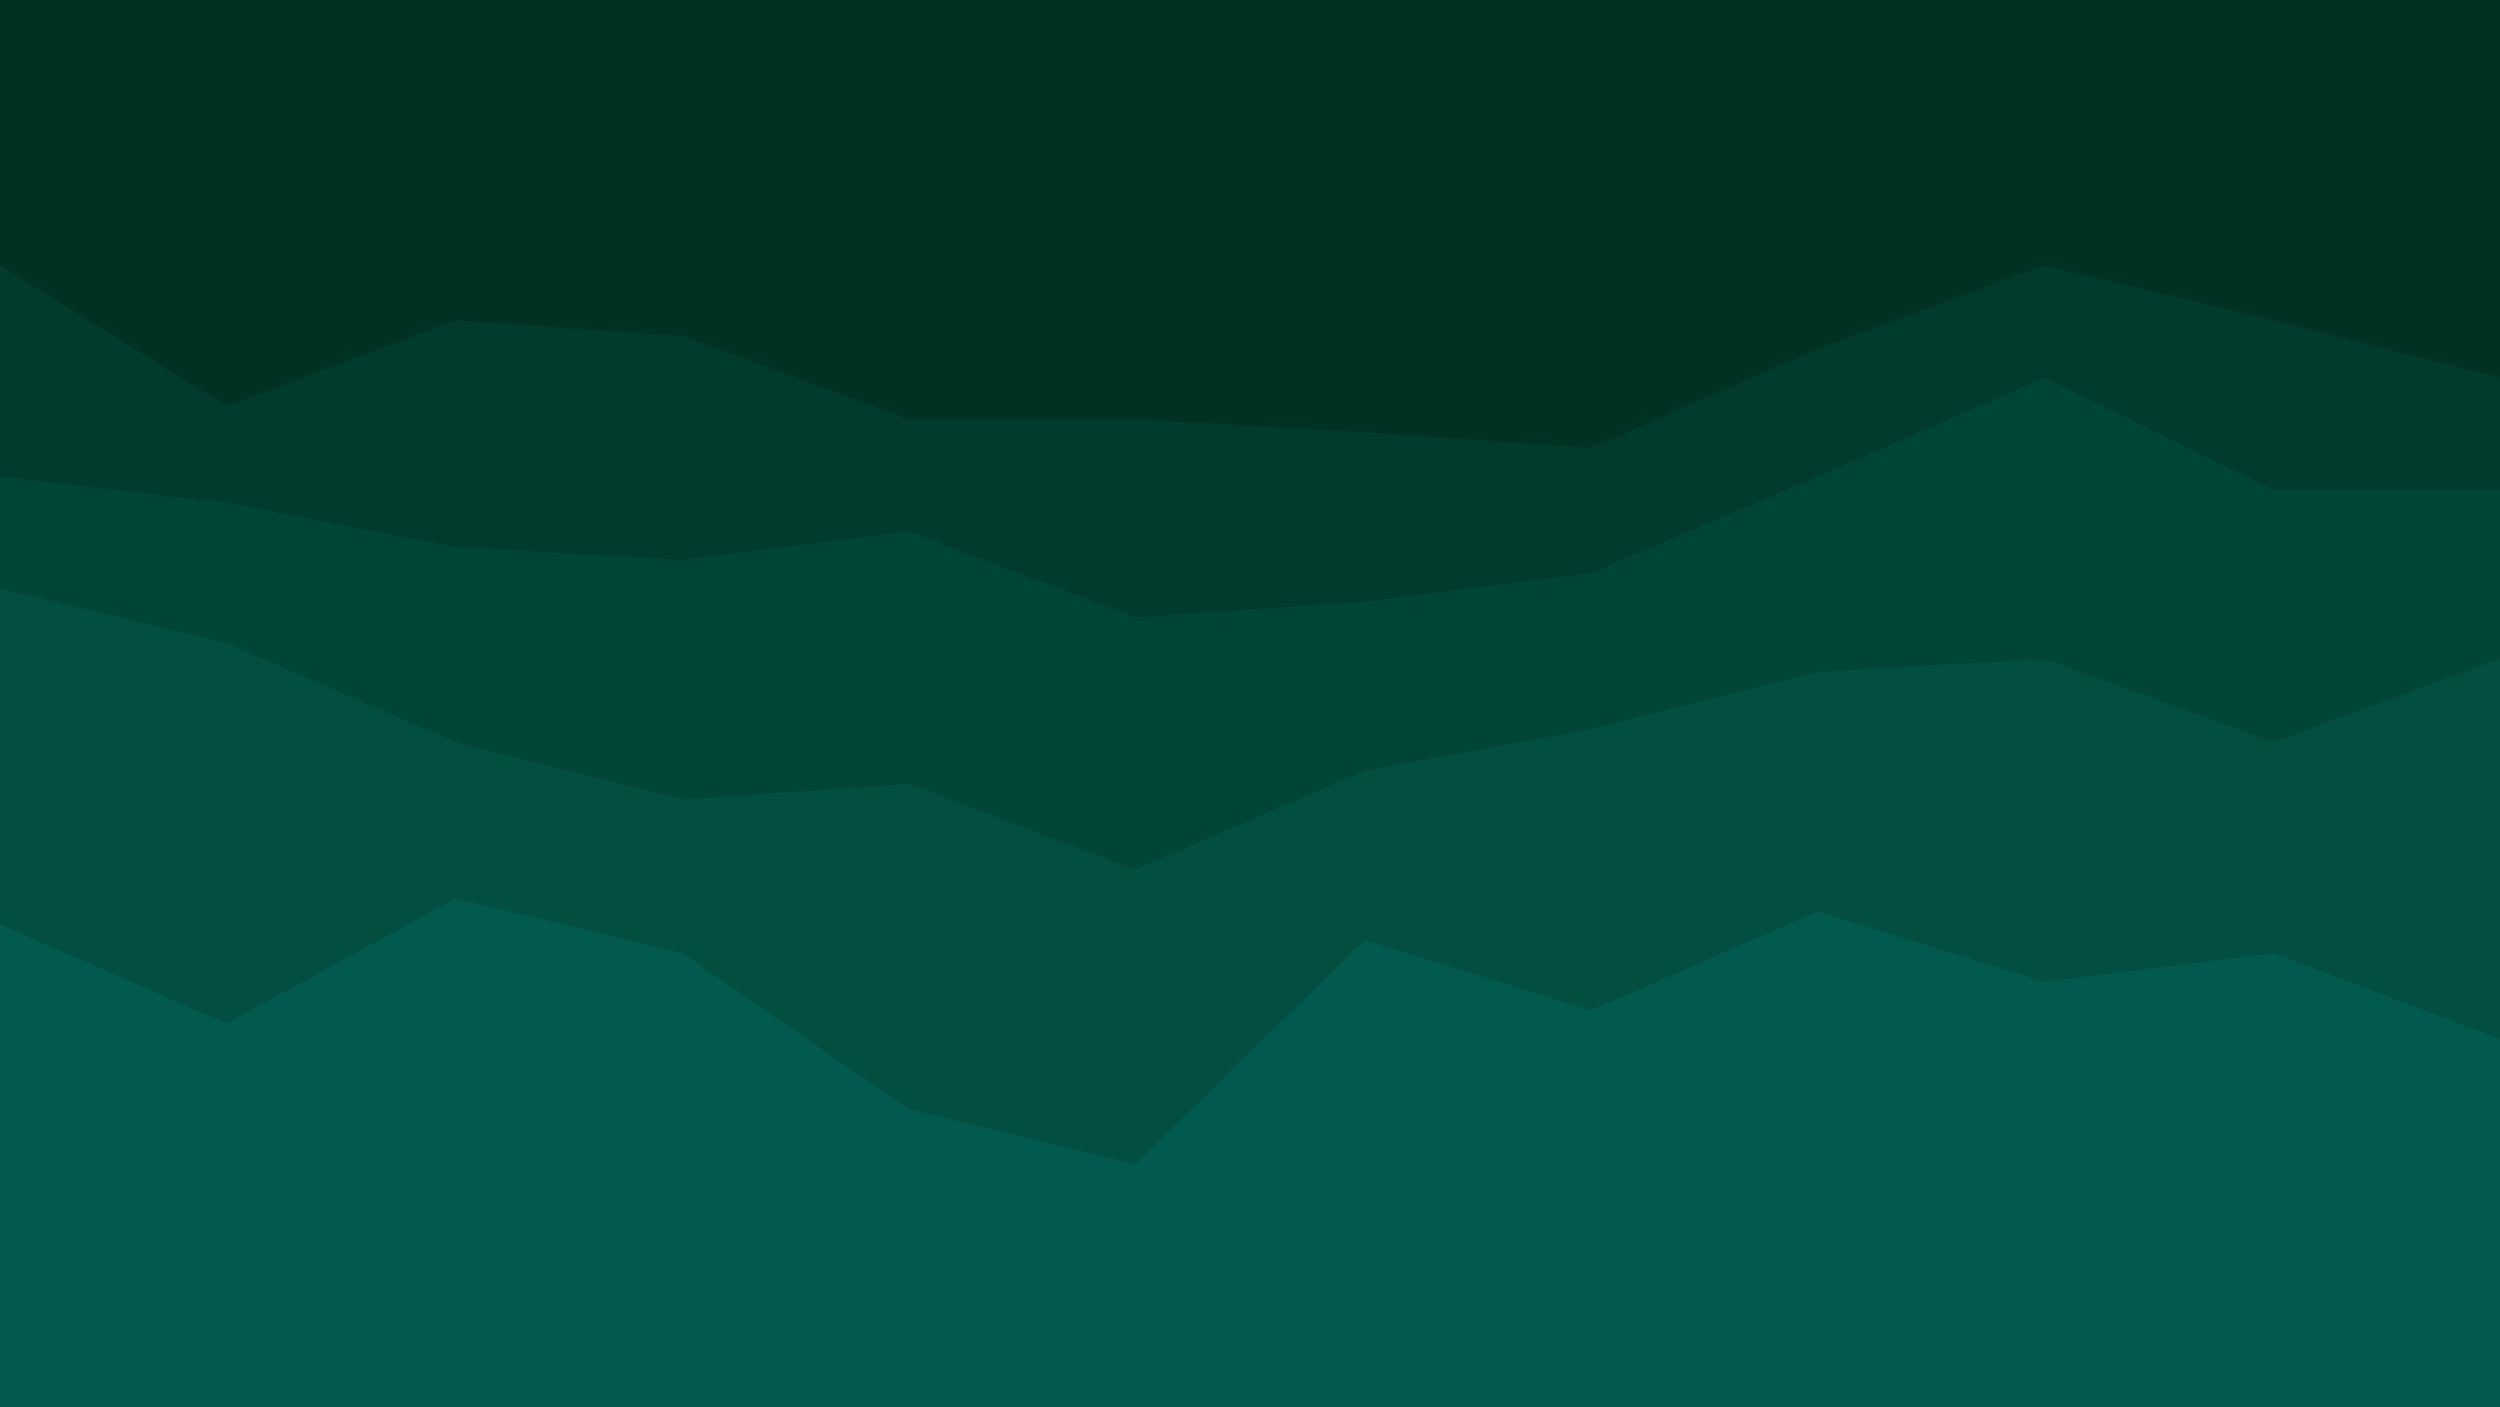
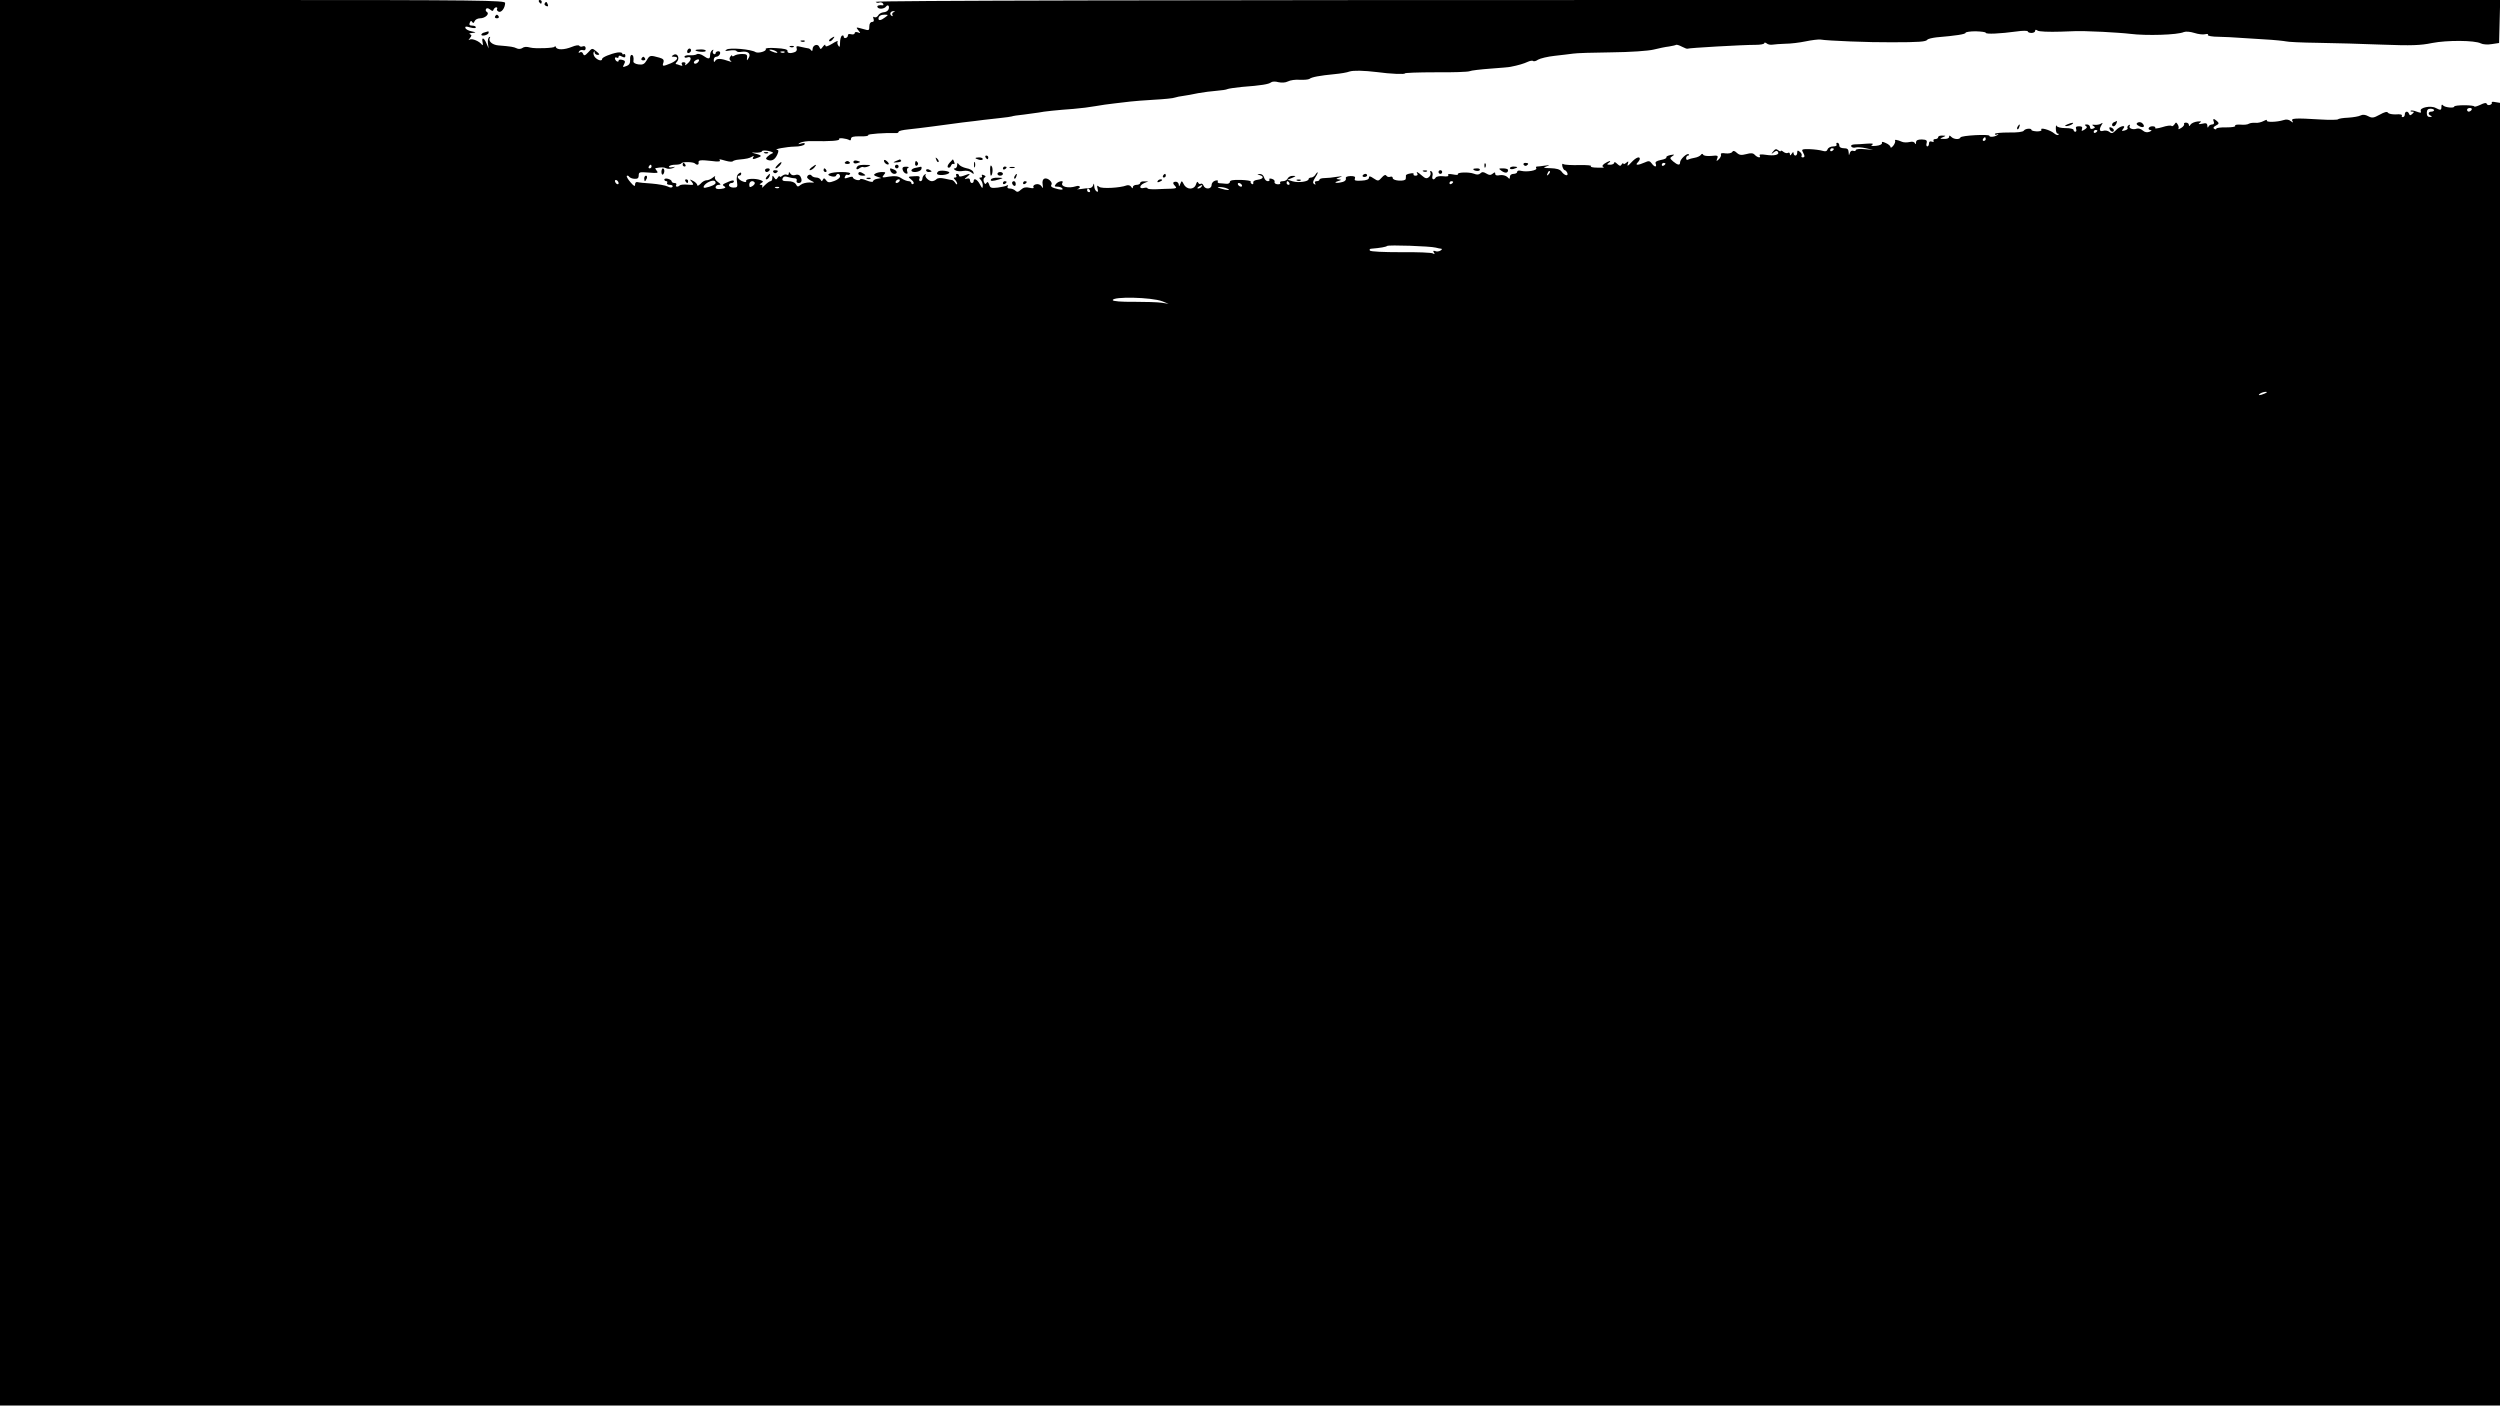
- <svg xmlns="http://www.w3.org/2000/svg" id="visual" viewBox="0 0 960 540" width="960" height="540" version="1.1">
-   <path d="M0 104L87 158L175 125L262 131L349 163L436 163L524 168L611 174L698 136L785 104L873 125L960 147L960 0L873 0L785 0L698 0L611 0L524 0L436 0L349 0L262 0L175 0L87 0L0 0Z" fill="#003223" />
-   <path d="M0 185L87 195L175 212L262 217L349 206L436 239L524 233L611 222L698 185L785 147L873 190L960 190L960 145L873 123L785 102L698 134L611 172L524 166L436 161L349 161L262 129L175 123L87 156L0 102Z" fill="#013b2d" />
-   <path d="M0 228L87 249L175 287L262 309L349 303L436 336L524 298L611 282L698 260L785 255L873 287L960 255L960 188L873 188L785 145L698 183L611 220L524 231L436 237L349 204L262 215L175 210L87 193L0 183Z" fill="#014537" />
-   <path d="M0 357L87 395L175 347L262 368L349 428L436 449L524 363L611 390L698 352L785 379L873 368L960 401L960 253L873 285L785 253L698 258L611 280L524 296L436 334L349 301L262 307L175 285L87 247L0 226Z" fill="#024f42" />
-   <path d="M0 541L87 541L175 541L262 541L349 541L436 541L524 541L611 541L698 541L785 541L873 541L960 541L960 399L873 366L785 377L698 350L611 388L524 361L436 447L349 426L262 366L175 345L87 393L0 355Z" fill="#02594e" />
+ <svg xmlns="http://www.w3.org/2000/svg" version="1.0" width="1366pt" height="768pt" viewBox="0 0 1366 768" preserveAspectRatio="xMidYMid meet">
+   <g transform="translate(0,768) scale(0.1,-0.1)" fill="#000000" stroke="none">
+     <path d="M0 3840 l0 -3840 6830 0 6830 0 0 3559 0 3559 -25 4 c-13 3 -22 2 -20 -2 3 -5 -2 -10 -9 -13 -8 -3 -16 -1 -18 5 -3 8 -14 6 -36 -5 -18 -8 -32 -12 -32 -9 0 4 -25 7 -55 7 -30 0 -55 -3 -55 -7 0 -11 -54 -5 -62 7 -5 6 -8 3 -8 -7 0 -21 -4 -22 -31 -8 -27 15 -89 2 -82 -16 4 -12 0 -12 -22 -4 -15 6 -30 8 -33 5 -3 -3 1 -5 8 -5 12 0 12 -2 1 -12 -11 -10 -14 -10 -18 0 -6 17 -23 15 -23 -3 0 -8 -5 -15 -11 -15 -5 0 -8 4 -5 9 3 5 -11 8 -32 6 -20 -1 -40 3 -44 9 -5 8 -19 4 -46 -11 -33 -18 -41 -19 -62 -8 -16 9 -31 10 -42 4 -9 -5 -39 -10 -67 -12 -27 -1 -53 -5 -56 -9 -4 -3 -46 -4 -93 -1 -147 9 -166 7 -156 -9 6 -9 3 -9 -9 0 -10 9 -25 11 -39 6 -38 -12 -99 -13 -92 -2 4 5 -4 4 -17 -3 -13 -7 -34 -12 -46 -10 -13 1 -28 -1 -35 -5 -7 -5 -28 -7 -46 -5 -19 1 -32 -1 -29 -6 4 -6 -18 -9 -48 -9 -30 1 -55 -3 -55 -7 0 -5 -5 -5 -11 -1 -8 4 -5 11 9 18 17 9 18 13 6 24 -18 16 -25 15 -18 -3 4 -9 0 -15 -9 -15 -8 0 -18 -6 -20 -12 -3 -8 -6 -6 -6 5 -1 14 -7 16 -28 11 -21 -4 -24 -3 -13 5 11 8 8 9 -14 7 -15 -2 -32 -9 -37 -17 -6 -10 -9 -10 -9 -1 0 6 -7 12 -16 12 -8 0 -13 -4 -10 -8 2 -4 -4 -14 -16 -21 -11 -7 -18 -9 -15 -4 3 5 1 15 -4 23 -8 13 -10 13 -18 0 -6 -8 -13 -12 -16 -8 -4 4 -27 1 -51 -7 -24 -7 -41 -9 -38 -4 3 5 -4 9 -15 9 -22 0 -30 -20 -8 -21 6 0 3 -4 -8 -9 -13 -5 -26 -3 -37 7 -10 9 -24 13 -33 10 -20 -8 -47 2 -38 16 3 6 1 7 -6 3 -6 -4 -9 -11 -6 -16 3 -4 -4 -10 -16 -13 -16 -4 -18 -3 -8 9 20 24 -17 17 -40 -8 -17 -17 -23 -19 -35 -9 -8 7 -24 10 -35 6 -20 -6 -23 8 -7 34 7 11 6 12 -5 5 -8 -5 -23 -7 -34 -6 -15 2 -16 0 -7 -6 11 -7 11 -10 -2 -15 -10 -4 -16 -1 -16 8 0 8 -8 15 -17 15 -13 0 -14 -3 -6 -8 9 -6 7 -11 -7 -20 -16 -10 -18 -9 -14 3 4 11 -1 15 -16 15 -16 0 -20 -4 -16 -15 3 -8 1 -15 -4 -15 -6 0 -10 5 -10 10 0 6 -20 10 -44 10 -26 0 -46 5 -49 13 -2 6 -4 0 -4 -15 0 -16 4 -28 10 -28 6 0 7 -3 4 -7 -4 -3 -15 1 -24 9 -21 18 -78 34 -69 19 4 -5 -7 -9 -24 -9 -16 1 -30 4 -30 8 0 11 -34 8 -42 -4 -4 -7 -38 -11 -83 -10 -41 0 -75 -3 -75 -8 0 -5 6 -6 13 -2 6 4 9 3 4 -1 -10 -12 -47 -17 -47 -7 0 10 -154 2 -158 -9 -5 -13 -36 -11 -50 3 -9 9 -12 9 -12 0 0 -7 -12 -12 -27 -11 -25 0 -26 1 -8 9 19 8 19 9 -2 9 -13 1 -23 -3 -23 -9 0 -5 -7 -10 -16 -10 -8 0 -12 -4 -9 -10 3 -6 -1 -7 -9 -4 -11 4 -16 0 -16 -10 0 -9 -4 -16 -9 -16 -5 0 -7 8 -4 18 4 15 -1 19 -26 20 -22 0 -31 -4 -32 -16 0 -11 -3 -12 -6 -5 -3 8 -14 11 -29 7 -13 -3 -32 -3 -41 1 -27 12 -44 14 -38 6 2 -5 -2 -17 -10 -27 -8 -10 -15 -14 -15 -8 0 6 -11 16 -25 22 -19 9 -24 9 -22 0 1 -7 -13 -13 -33 -15 -24 -2 -31 0 -20 6 9 7 -1 8 -30 6 -25 -2 -55 -4 -68 -4 -13 -1 -20 -5 -17 -11 4 -6 14 -9 23 -6 10 3 35 1 57 -4 l40 -9 -47 4 c-27 3 -48 0 -48 -5 0 -5 -6 -7 -14 -4 -8 3 -16 -2 -19 -13 -4 -14 -5 -14 -6 5 -1 17 -7 22 -26 22 -16 0 -25 6 -25 15 0 8 -5 15 -11 15 -5 0 -7 -5 -4 -10 3 -6 -5 -10 -18 -10 -14 0 -28 -7 -31 -16 -4 -11 -12 -13 -28 -8 -13 4 -44 8 -70 9 -41 1 -46 -1 -37 -16 12 -23 11 -29 -2 -29 -5 0 -8 4 -5 9 3 5 -1 14 -9 21 -12 10 -15 9 -15 -4 0 -9 -4 -16 -10 -16 -5 0 -10 6 -10 13 0 8 -4 7 -10 -3 -7 -11 -10 -11 -10 -2 0 7 -5 10 -10 7 -6 -4 -17 -1 -25 5 -8 7 -15 9 -15 5 0 -4 -6 -2 -14 4 -10 9 -17 7 -27 -6 -13 -16 -12 -17 3 -5 11 9 18 10 23 2 10 -16 -21 -23 -66 -16 -27 4 -38 3 -34 -4 9 -15 -12 -12 -27 4 -9 10 -21 11 -46 4 -27 -7 -38 -6 -52 7 -13 12 -20 13 -25 5 -4 -7 -21 -10 -37 -8 -18 3 -27 1 -25 -6 3 -6 -3 -18 -11 -26 -14 -13 -15 -12 -9 4 6 16 3 18 -33 14 -22 -2 -42 1 -44 7 -3 6 -8 6 -13 -2 -5 -6 -20 -13 -33 -15 -14 -2 -30 -7 -36 -10 -6 -4 -11 -1 -11 7 0 8 5 15 10 15 6 0 7 3 4 7 -9 8 -47 -27 -47 -44 0 -18 -13 -16 -38 5 -19 17 -19 19 -4 29 14 9 12 10 -10 6 -15 -3 -26 -9 -23 -13 3 -4 -11 -11 -30 -14 -24 -5 -33 -11 -28 -21 7 -20 -7 -19 -22 2 -11 15 -17 15 -39 5 -36 -16 -54 -16 -38 0 7 7 12 16 12 20 0 16 -22 7 -46 -19 -19 -21 -24 -23 -20 -9 6 16 4 17 -9 6 -8 -7 -15 -9 -15 -4 0 5 -4 3 -9 -4 -6 -11 -11 -10 -25 3 -9 9 -16 12 -16 6 0 -6 -10 -11 -22 -11 -19 0 -20 2 -8 10 8 5 11 10 5 10 -5 -1 -18 -7 -28 -14 -13 -10 -15 -15 -5 -19 7 -3 -8 -4 -34 -3 -25 0 -41 4 -35 8 7 4 -22 7 -63 6 -41 -1 -80 1 -87 5 -7 5 -9 0 -6 -13 3 -11 9 -20 13 -20 4 0 10 -7 14 -15 7 -20 -16 -15 -32 8 -9 12 -28 17 -60 18 -40 1 -43 2 -22 10 21 7 20 8 -9 4 -18 -3 -38 -5 -43 -5 -5 0 -7 -4 -4 -9 8 -12 -50 -22 -80 -15 -15 4 -24 2 -24 -5 0 -6 -9 -11 -20 -11 -12 0 -20 -7 -20 -16 0 -13 -2 -14 -14 -1 -9 8 -26 12 -40 10 -17 -4 -26 -1 -26 7 0 10 -3 10 -14 1 -11 -9 -19 -9 -35 1 -15 9 -23 10 -32 1 -8 -8 -19 -9 -36 -2 -27 10 -93 8 -87 -3 3 -4 -9 -5 -27 -1 -21 4 -30 2 -26 -4 4 -6 -6 -9 -28 -6 -18 2 -36 -1 -40 -7 -11 -17 -23 -11 -18 9 3 10 0 22 -6 25 -6 4 -9 1 -5 -7 3 -8 -1 -19 -9 -25 -11 -9 -19 -8 -37 8 -25 22 -35 26 -25 10 3 -5 -1 -10 -10 -10 -9 0 -14 4 -11 9 3 4 -6 6 -19 3 -13 -2 -24 -7 -23 -11 0 -3 0 -11 -1 -18 -1 -16 -71 -12 -71 4 0 7 -6 10 -14 7 -8 -3 -17 0 -21 6 -4 7 -13 4 -25 -10 -18 -20 -20 -21 -44 -5 -20 14 -26 14 -26 4 0 -9 -14 -15 -41 -16 -32 -2 -40 0 -36 11 4 11 -2 14 -24 14 -20 -1 -28 -5 -25 -14 2 -6 -5 -15 -17 -18 -33 -9 -56 -5 -27 4 21 7 22 8 5 10 -17 2 -17 3 5 11 19 6 15 7 -15 3 -22 -4 -52 -7 -67 -7 -16 0 -28 -4 -28 -8 0 -5 -7 -9 -16 -9 -9 0 -12 -5 -8 -12 4 -7 3 -8 -5 -4 -9 6 -8 14 3 32 9 13 16 27 16 31 0 4 -5 0 -11 -9 -5 -10 -17 -18 -24 -18 -8 0 -15 -4 -15 -9 0 -13 -54 -21 -86 -12 l-29 9 25 10 c23 10 23 11 4 11 -12 1 -24 -6 -28 -14 -3 -8 -15 -15 -26 -15 -12 0 -19 -4 -15 -9 3 -6 -4 -9 -15 -8 -11 1 -18 7 -16 13 3 7 -4 14 -15 17 -10 3 -17 1 -13 -4 3 -5 -1 -9 -9 -9 -8 0 -17 9 -20 20 -3 12 -13 20 -24 19 -16 -1 -16 -2 0 -6 26 -7 20 -21 -10 -25 -17 -2 -27 -8 -25 -16 1 -8 -2 -11 -8 -7 -6 3 -8 9 -6 13 2 4 -22 8 -55 9 -42 1 -59 -2 -59 -11 0 -7 -10 -12 -22 -10 -13 1 -29 3 -36 3 -7 1 -11 5 -8 10 4 5 -3 7 -14 4 -11 -3 -20 -14 -20 -24 0 -23 -35 -26 -44 -3 -3 8 -10 13 -15 10 -5 -4 -12 0 -14 6 -4 8 -8 4 -12 -9 -10 -31 -50 -31 -66 -1 -12 22 -12 22 -20 3 -5 -15 -8 -16 -8 -4 -1 9 -8 16 -16 16 -18 0 -19 -9 -3 -25 9 -9 4 -12 -22 -13 -19 0 -56 -2 -82 -3 -27 -1 -48 1 -48 5 0 4 -9 5 -20 2 -28 -7 -25 15 3 27 l22 9 -22 0 c-13 1 -23 -3 -23 -9 0 -5 -9 -10 -20 -10 -11 0 -20 -6 -20 -12 0 -9 -3 -9 -9 1 -5 8 -16 11 -25 8 -36 -14 -136 -19 -150 -8 -12 10 -13 8 -9 -10 4 -15 3 -20 -5 -15 -7 4 -13 17 -13 29 -1 16 -3 17 -6 5 -2 -9 -12 -16 -21 -16 -9 0 -30 -2 -47 -5 -16 -2 -24 -2 -17 0 22 8 12 23 -10 15 -40 -13 -85 -2 -73 19 10 15 -22 10 -35 -6 -10 -13 -9 -15 8 -15 12 0 24 -5 27 -10 4 -7 -3 -8 -22 -4 -37 9 -44 14 -38 25 9 13 -21 40 -38 33 -9 -3 -13 -15 -10 -32 3 -22 2 -24 -6 -10 -7 10 -19 14 -31 11 -11 -3 -17 -10 -13 -16 4 -6 -4 -7 -22 -3 -19 5 -33 2 -46 -10 -15 -14 -22 -15 -31 -6 -7 7 -20 12 -31 12 -11 0 -15 4 -11 12 4 6 3 8 -3 5 -6 -4 -29 -9 -51 -12 -35 -4 -42 -2 -47 16 -5 15 -10 18 -15 9 -5 -8 -9 -7 -14 6 -4 10 -2 21 4 24 8 5 6 9 -5 13 -9 4 -13 3 -10 -3 3 -6 1 -10 -6 -10 -10 0 -10 -3 -1 -12 7 -7 12 -21 12 -32 -1 -18 -3 -17 -16 7 -14 27 -34 37 -34 17 0 -5 -4 -10 -10 -10 -5 0 -10 7 -10 15 0 9 -6 12 -17 9 -15 -5 -15 -3 1 10 23 18 18 20 -18 6 -17 -6 -26 -6 -26 0 0 6 -5 10 -11 10 -5 0 -7 -4 -4 -10 3 -5 1 -10 -6 -10 -10 0 -10 -3 -1 -12 7 -7 12 -17 12 -22 0 -6 -5 -4 -10 4 -5 8 -13 15 -17 16 -4 0 -23 4 -41 8 -22 5 -38 4 -45 -3 -6 -6 -17 -11 -25 -11 -18 0 -43 26 -34 35 4 5 1 5 -6 1 -6 -4 -12 -14 -12 -22 0 -8 -5 -14 -11 -14 -6 0 -9 7 -5 15 4 12 -2 14 -30 12 -34 -2 -35 -2 -14 -19 12 -10 16 -19 10 -23 -5 -3 -10 -1 -10 4 0 6 -7 11 -15 11 -9 0 -27 7 -40 16 -18 12 -35 14 -67 9 -39 -7 -41 -6 -29 9 12 14 11 16 -10 16 -13 0 -30 -4 -37 -9 -10 -6 -8 -10 10 -16 l23 -8 -22 -4 c-13 -2 -23 -9 -23 -14 0 -5 -16 -3 -35 5 -19 8 -35 11 -35 6 0 -4 -9 -6 -20 -3 -11 3 -20 9 -20 14 0 5 -11 4 -25 -1 -19 -7 -23 -6 -18 5 3 8 9 13 13 10 5 -3 11 -1 15 5 4 6 -13 10 -47 10 -61 0 -93 -14 -56 -23 12 -4 25 -2 26 3 5 15 22 12 22 -4 0 -8 -15 -19 -32 -25 -27 -10 -35 -9 -44 4 -9 13 -13 13 -18 3 -5 -10 -7 -10 -12 0 -3 6 -14 12 -24 12 -10 0 -22 5 -25 10 -7 11 -25 4 -25 -9 0 -4 10 -13 23 -19 21 -10 20 -11 -10 -9 -17 0 -39 -5 -48 -13 -15 -12 -18 -12 -26 3 -7 11 -22 17 -44 17 -27 0 -33 3 -29 15 5 11 13 13 28 8 11 -3 28 -7 37 -7 10 0 15 -6 12 -13 -3 -7 2 -13 11 -13 17 0 21 17 8 38 -5 7 -16 10 -26 6 -11 -4 -22 -1 -27 7 -7 11 -9 11 -9 1 0 -7 -5 -10 -10 -7 -6 4 -17 1 -25 -5 -8 -7 -15 -9 -15 -4 0 5 -5 2 -10 -6 -9 -13 -11 -13 -20 0 -8 13 -10 12 -10 -2 0 -10 -4 -18 -10 -18 -5 0 -19 -10 -31 -22 -12 -13 -19 -17 -15 -10 4 7 2 12 -6 12 -10 0 -9 3 2 10 12 7 11 10 -5 16 -29 11 -80 8 -78 -4 2 -8 -5 -9 -19 -3 -23 8 -37 31 -19 31 6 0 11 5 11 11 0 8 -4 8 -14 0 -10 -8 -13 -23 -9 -44 4 -29 2 -32 -19 -32 -14 0 -25 6 -25 13 0 6 6 12 14 12 7 0 13 4 13 10 0 6 -11 5 -27 -2 -38 -16 -39 -18 -24 -27 9 -6 3 -10 -18 -13 -21 -3 -31 0 -31 9 0 7 8 13 17 13 14 0 13 3 -5 16 -13 9 -19 21 -15 27 3 7 -2 5 -13 -4 -10 -8 -26 -15 -34 -14 -8 0 -23 -8 -32 -19 -10 -10 -18 -14 -18 -8 0 6 -10 17 -22 23 -21 11 -22 11 -8 -5 13 -17 11 -18 -22 -15 -21 2 -40 0 -44 -4 -11 -11 -26 -8 -19 3 3 6 -1 10 -9 10 -9 0 -16 4 -16 9 0 5 -9 11 -20 14 -11 3 -20 1 -20 -4 0 -5 5 -9 11 -9 5 0 7 -4 4 -10 -3 -5 3 -10 15 -10 12 0 18 -5 15 -10 -4 -7 -13 -6 -27 1 -12 6 -51 13 -87 16 -36 2 -72 6 -78 8 -7 2 -13 -3 -13 -13 0 -13 -6 -10 -25 12 -14 16 -23 32 -20 35 4 3 9 1 13 -5 4 -5 17 -11 30 -11 16 -1 22 4 22 19 0 18 5 19 55 15 47 -4 54 -3 44 9 -6 8 -10 14 -8 15 33 6 45 6 58 0 9 -5 25 -4 36 0 18 9 18 9 -3 5 -12 -2 -20 0 -16 5 3 5 18 9 34 9 16 0 31 3 33 8 6 9 64 8 74 -1 11 -11 23 -8 20 5 -2 14 11 15 75 8 26 -4 45 -3 42 2 -6 10 -6 10 33 -1 18 -5 35 -6 37 -2 3 3 17 8 33 9 43 4 57 7 72 16 10 6 12 5 7 -2 -8 -14 0 -14 29 -2 21 8 16 12 -30 24 -11 3 -5 4 12 2 18 -1 34 2 36 7 2 6 17 6 37 2 21 -5 29 -10 20 -13 -8 -3 -20 -11 -27 -18 -10 -10 -9 -13 2 -18 22 -8 39 1 52 29 8 19 8 25 0 26 -25 3 51 17 95 18 26 0 50 6 54 12 4 8 -1 9 -17 5 -19 -6 -21 -5 -7 4 9 5 38 10 65 9 101 -2 154 2 148 11 -5 9 40 4 57 -6 4 -3 8 1 8 8 0 10 14 14 49 13 28 -1 48 2 45 7 -4 6 91 13 154 11 6 -1 12 3 12 7 0 5 24 10 53 13 28 3 88 10 132 16 44 6 118 16 165 22 47 5 99 12 115 14 17 2 57 6 89 10 33 3 62 8 65 9 3 2 33 7 66 10 33 4 69 9 80 11 27 6 106 14 190 20 39 3 93 10 120 15 28 5 75 12 105 15 30 4 69 8 85 10 17 2 75 7 130 10 55 3 107 8 115 12 8 3 29 7 45 9 17 2 53 9 82 15 28 5 74 11 101 13 27 2 53 6 58 9 6 3 41 8 79 12 108 8 148 15 160 25 6 5 24 6 40 1 19 -4 38 -3 52 4 13 7 42 11 65 9 23 -1 47 1 53 5 12 10 56 18 138 26 32 3 68 9 80 14 22 7 77 6 152 -3 71 -10 154 -13 151 -7 -2 3 73 6 167 6 95 -1 179 2 187 6 8 4 60 10 114 14 54 4 104 8 110 10 42 8 74 18 93 27 13 6 26 8 30 5 3 -4 16 -1 27 7 12 7 53 17 91 21 39 4 84 10 100 12 17 3 111 6 210 7 104 1 201 8 230 15 28 7 66 15 85 17 18 3 36 7 38 9 3 2 17 -2 32 -10 15 -8 29 -13 31 -11 5 4 299 21 372 21 26 0 47 4 47 9 0 5 6 4 13 -1 6 -6 21 -9 32 -7 11 2 43 4 70 5 28 0 77 6 111 13 33 7 69 11 80 10 43 -7 267 -16 389 -15 154 0 188 3 196 14 4 5 26 10 50 13 107 9 159 17 159 25 0 4 25 8 55 8 30 -1 55 -4 55 -8 0 -9 79 -5 168 7 34 5 62 5 62 0 0 -4 9 -8 20 -8 11 0 20 5 20 11 0 8 4 8 13 2 7 -6 62 -8 127 -6 63 3 120 4 125 3 6 0 53 -2 105 -4 52 -3 119 -7 150 -11 87 -11 259 -6 293 10 11 4 35 2 57 -5 21 -7 48 -10 59 -7 12 3 19 1 15 -4 -3 -5 24 -10 60 -10 36 -1 83 -3 104 -5 20 -1 84 -5 142 -9 58 -3 112 -9 120 -11 8 -3 87 -7 175 -8 88 -1 247 -6 354 -10 156 -6 208 -4 270 9 82 16 233 15 266 -2 11 -6 38 -8 60 -4 l40 6 3 118 3 117 -4441 0 c-2823 0 -4439 -3 -4435 -10 3 -5 12 -7 19 -4 8 3 17 0 21 -6 3 -6 3 -10 -2 -9 -20 3 -34 -2 -28 -11 8 -12 37 -9 47 5 10 13 20 1 13 -16 -3 -8 -15 -16 -27 -16 -12 -1 -26 -9 -30 -18 -5 -8 -14 -12 -20 -9 -7 5 -9 1 -5 -9 4 -11 1 -17 -8 -17 -9 0 -15 -10 -15 -24 0 -23 -2 -24 -32 -15 -43 12 -43 12 -27 -8 12 -15 12 -16 -3 -10 -10 4 -18 2 -18 -4 0 -6 -9 -9 -20 -6 -10 3 -18 0 -17 -5 1 -6 -4 -13 -10 -15 -7 -3 -13 0 -13 7 0 6 -4 8 -10 5 -5 -3 -10 -21 -10 -38 0 -23 -3 -28 -9 -17 -6 8 -7 18 -4 24 4 5 -10 0 -30 -13 -25 -15 -37 -18 -37 -10 0 8 -5 5 -13 -5 -12 -17 -14 -17 -20 -3 -8 21 -37 11 -37 -12 0 -9 -3 -12 -8 -6 -4 6 -11 11 -17 11 -5 1 -23 4 -39 8 -23 6 -27 4 -23 -8 3 -8 -1 -17 -9 -20 -25 -10 -44 -7 -41 6 1 8 -20 13 -61 15 -39 3 -62 0 -58 -5 7 -11 -40 -25 -55 -17 -24 16 -143 26 -159 14 -12 -8 -8 -9 17 -5 18 3 35 2 37 -3 3 -5 16 -7 28 -4 35 5 53 -10 39 -33 -11 -18 -11 -18 -9 1 2 16 -3 20 -27 20 -16 0 -36 -4 -42 -9 -8 -5 -13 -5 -13 0 0 5 -4 2 -10 -6 -6 -9 -5 -17 3 -23 7 -5 4 -6 -8 -2 -44 16 -67 17 -76 4 -7 -11 -9 -10 -9 4 0 9 6 17 14 17 8 0 16 7 20 15 3 9 0 15 -9 15 -8 0 -15 -5 -15 -11 0 -5 -5 -7 -10 -4 -6 4 -7 11 -4 17 4 7 2 8 -4 4 -7 -4 -12 -16 -12 -27 0 -23 -9 -24 -38 -3 -12 8 -28 12 -34 8 -7 -5 -25 -7 -40 -6 -15 1 -28 -2 -28 -8 0 -5 6 -7 14 -4 24 9 27 -12 4 -32 -12 -11 -18 -13 -14 -6 4 7 1 12 -9 12 -10 0 -13 -5 -9 -12 5 -8 2 -9 -10 -5 -10 4 -20 7 -23 7 -3 0 0 7 7 14 16 20 0 49 -20 36 -13 -8 -12 -10 3 -10 29 0 19 -20 -18 -36 -44 -18 -48 -18 -40 5 4 14 -1 20 -22 26 -50 14 -53 14 -69 -14 -13 -22 -22 -26 -45 -23 -16 2 -29 9 -28 16 3 22 -1 36 -10 36 -6 0 -9 -12 -8 -26 1 -19 -4 -29 -21 -35 -20 -8 -21 -6 -12 10 8 15 6 20 -10 24 -11 3 -20 1 -20 -5 0 -5 -4 -6 -10 -3 -5 3 -10 11 -10 16 0 6 4 7 10 4 6 -3 10 -1 10 5 0 7 6 8 18 1 14 -7 19 -6 19 4 0 8 -4 12 -9 9 -4 -3 -8 -1 -8 4 0 5 -12 7 -27 5 -37 -7 -83 -26 -83 -35 0 -13 -21 -9 -37 7 -8 8 -12 21 -10 28 4 9 6 9 6 0 1 -7 8 -13 17 -13 12 0 11 5 -7 19 -23 19 -24 19 -45 -5 -18 -19 -23 -20 -28 -8 -3 9 -11 12 -17 8 -8 -5 -9 -3 -5 5 5 7 14 10 22 7 8 -3 14 1 14 10 0 10 -6 14 -15 11 -8 -4 -17 -2 -20 3 -3 5 -21 2 -40 -6 -42 -17 -82 -18 -88 -1 -3 6 -6 8 -6 2 -1 -8 -107 -12 -133 -5 -22 6 -34 5 -45 -3 -7 -5 -21 -6 -30 -1 -17 8 -29 10 -101 16 -33 3 -56 24 -45 42 3 5 1 6 -4 3 -6 -4 -9 -19 -7 -34 l4 -28 -12 28 c-14 33 -28 36 -21 5 3 -14 1 -18 -4 -12 -14 19 -53 35 -66 28 -9 -6 -8 -3 1 8 10 13 10 17 0 21 -7 3 -2 6 12 7 24 2 23 3 -4 9 -16 3 -31 11 -33 18 -3 9 4 10 26 3 19 -5 31 -5 31 1 0 5 -9 9 -20 9 -14 0 -18 5 -13 16 4 11 8 12 13 4 5 -8 9 -7 13 4 4 9 17 16 30 16 28 0 54 24 37 35 -6 3 -8 11 -4 16 3 6 12 5 22 -3 12 -10 16 -10 19 0 3 6 9 12 14 12 6 0 8 -4 5 -9 -3 -5 1 -11 9 -15 15 -6 35 21 35 48 0 14 -134 16 -1380 16 l-1380 0 0 -3840z m4882 3773 c-6 -2 -9 -10 -6 -15 4 -7 2 -8 -5 -4 -13 9 -5 26 12 25 9 0 8 -2 -1 -6z m-46 -28 c-22 -17 -36 -19 -36 -7 0 14 12 22 34 22 21 -1 21 -1 2 -15z m-596 -185 c18 -12 2 -12 -25 0 -13 6 -15 9 -5 9 8 0 22 -4 30 -9z m47 -6 c-3 -3 -12 -4 -19 -1 -8 3 -5 6 6 6 11 1 17 -2 13 -5z m-475 -56 c-6 -6 -15 -8 -19 -4 -4 4 -1 11 7 16 19 12 27 3 12 -12z m9488 -260 c0 -4 -7 -8 -15 -8 -18 0 -20 -16 -2 -23 7 -3 5 -6 -5 -6 -12 -1 -18 6 -18 22 0 16 6 23 20 23 11 0 20 -4 20 -8z m205 2 c-3 -5 -10 -10 -16 -10 -5 0 -9 5 -9 10 0 6 7 10 16 10 8 0 12 -4 9 -10z m-2045 -114 c0 -3 -4 -8 -10 -11 -5 -3 -10 -1 -10 4 0 6 5 11 10 11 6 0 10 -2 10 -4z m-610 -46 c0 -5 -5 -10 -11 -10 -5 0 -7 5 -4 10 3 6 8 10 11 10 2 0 4 -4 4 -10z m-830 -54 c0 -3 -4 -8 -10 -11 -5 -3 -10 -1 -10 4 0 6 5 11 10 11 6 0 10 -2 10 -4z m-920 -80 c0 -3 -4 -8 -10 -11 -5 -3 -10 -1 -10 4 0 6 5 11 10 11 6 0 10 -2 10 -4z m-5540 -16 c0 -5 -5 -10 -11 -10 -5 0 -7 5 -4 10 3 6 8 10 11 10 2 0 4 -4 4 -10z m4901 -43 c-10 -9 -11 -8 -5 6 3 10 9 15 12 12 3 -3 0 -11 -7 -18z m-5081 -48 c0 -6 -4 -7 -10 -4 -5 3 -10 11 -10 16 0 6 5 7 10 4 6 -3 10 -11 10 -16z m530 1 c0 -8 -28 -21 -57 -26 -19 -3 -4 21 20 32 23 11 37 9 37 -6z m1005 10 c-3 -5 -11 -10 -16 -10 -6 0 -7 5 -4 10 3 6 11 10 16 10 6 0 7 -4 4 -10z m-791 -8 c2 -4 -3 -13 -13 -19 -13 -8 -17 -7 -17 8 0 19 20 26 30 11z m2921 -2 c3 -5 1 -10 -4 -10 -6 0 -11 5 -11 10 0 6 2 10 4 10 3 0 8 -4 11 -10z m895 6 c0 -3 -4 -8 -10 -11 -5 -3 -10 -1 -10 4 0 6 5 11 10 11 6 0 10 -2 10 -4z m-1155 -16 c3 -5 2 -10 -4 -10 -5 0 -13 5 -16 10 -3 6 -2 10 4 10 5 0 13 -4 16 -10z m-220 -10 c-3 -5 -12 -10 -18 -10 -7 0 -6 4 3 10 19 12 23 12 15 0z m-2308 -6 c-3 -3 -12 -4 -19 -1 -8 3 -5 6 6 6 11 1 17 -2 13 -5z m2448 -4 c25 -11 -1 -11 -35 0 -20 6 -21 8 -5 8 11 0 29 -3 40 -8z m-750 -10 c3 -5 1 -10 -4 -10 -6 0 -11 5 -11 10 0 6 2 10 4 10 3 0 8 -4 11 -10z m1890 -313 c11 -3 25 -6 30 -6 6 -1 4 -5 -4 -10 -8 -5 -21 -7 -29 -3 -11 4 -13 1 -7 -8 6 -9 4 -11 -5 -5 -7 5 -87 8 -176 7 -93 0 -166 3 -169 9 -4 5 0 10 7 10 50 4 82 10 87 15 7 7 237 -1 266 -9z m-1495 -293 l35 -14 -39 6 c-21 3 -89 5 -152 5 -65 -1 -114 3 -114 9 0 21 212 16 270 -6z m6025 -504 c-27 -12 -43 -12 -25 0 8 5 22 9 30 9 10 0 8 -3 -5 -9z" />
+     <path d="M2945 7670 c3 -5 8 -10 11 -10 2 0 4 5 4 10 0 6 -5 10 -11 10 -5 0 -7 -4 -4 -10z" />
+     <path d="M2976 7661 c-3 -5 1 -11 9 -14 9 -4 12 -1 8 9 -6 16 -10 17 -17 5z" />
+     <path d="M2705 7590 c-3 -5 1 -10 10 -10 9 0 13 5 10 10 -3 6 -8 10 -10 10 -2 0 -7 -4 -10 -10z" />
+     <path d="M2648 7503 c-10 -2 -18 -8 -18 -13 0 -4 9 -6 20 -3 11 3 20 9 20 14 0 5 -1 8 -2 8 -2 -1 -11 -3 -20 -6z" />
+     <path d="M4540 7470 c-8 -5 -12 -12 -9 -15 4 -3 12 1 19 10 14 17 11 19 -10 5z" />
+     <path d="M4378 7453 c7 -3 16 -2 19 1 4 3 -2 6 -13 5 -11 0 -14 -3 -6 -6z" />
+     <path d="M4318 7423 c7 -3 16 -2 19 1 4 3 -2 6 -13 5 -11 0 -14 -3 -6 -6z" />
+     <path d="M3756 7405 c-3 -8 -1 -15 4 -15 13 0 22 18 11 24 -5 3 -11 -1 -15 -9z" />
+     <path d="M3800 7406 c0 -8 51 -13 56 -5 3 5 -9 9 -25 9 -17 0 -31 -2 -31 -4z" />
+     <path d="M3505 7360 c-3 -5 1 -10 10 -10 9 0 13 5 10 10 -3 6 -8 10 -10 10 -2 0 -7 -4 -10 -10z" />
+     <path d="M11553 7013 c-15 -5 -17 -23 -4 -23 5 0 11 7 15 15 3 8 4 15 3 14 -1 0 -8 -3 -14 -6z" />
+     <path d="M11680 7010 c-9 -6 -7 -11 8 -19 24 -13 36 -2 17 16 -6 6 -18 7 -25 3z" />
+     <path d="M11295 7000 c-13 -6 -15 -9 -5 -9 8 0 22 4 30 9 18 12 2 12 -25 0z" />
+     <path d="M11025 6989 c-4 -6 -5 -12 -2 -15 2 -3 7 2 10 11 7 17 1 20 -8 4z" />
+     <path d="M11527 6974 c6 -15 23 -19 23 -5 0 5 -7 11 -14 14 -10 4 -13 1 -9 -9z" />
+     <path d="M4178 6843 c7 -3 16 -2 19 1 4 3 -2 6 -13 5 -11 0 -14 -3 -6 -6z" />
+     <path d="M5385 6820 c3 -5 8 -10 11 -10 2 0 4 5 4 10 0 6 -5 10 -11 10 -5 0 -7 -4 -4 -10z" />
+     <path d="M5116 6807 c3 -10 9 -15 12 -12 3 3 0 11 -7 18 -10 9 -11 8 -5 -6z" />
+     <path d="M5330 6816 c0 -2 9 -6 20 -9 11 -3 20 -1 20 4 0 5 -9 9 -20 9 -11 0 -20 -2 -20 -4z" />
+     <path d="M4663 6795 c0 -7 8 -10 19 -7 10 2 18 6 18 7 0 1 -8 5 -18 7 -11 3 -19 0 -19 -7z" />
+     <path d="M4830 6802 c0 -12 19 -26 26 -19 2 2 -2 10 -11 17 -9 8 -15 8 -15 2z" />
+     <path d="M4895 6800 c-17 -8 -17 -9 7 -7 15 1 24 5 22 9 -3 4 -6 8 -7 7 -1 0 -11 -4 -22 -9z" />
+     <path d="M5188 6790 c-10 -11 -13 -22 -8 -25 6 -4 13 1 16 9 3 9 10 13 15 10 5 -3 6 2 3 10 -3 9 -7 16 -8 15 0 0 -9 -9 -18 -19z" />
+     <path d="M4248 6778 c-10 -10 -14 -18 -9 -18 10 0 36 29 30 34 -2 1 -12 -6 -21 -16z" />
+     <path d="M4616 6792 c-2 -4 4 -8 14 -8 10 0 16 4 14 8 -3 4 -9 8 -14 8 -5 0 -11 -4 -14 -8z" />
+     <path d="M5000 6784 c0 -8 5 -12 10 -9 6 4 8 11 5 16 -9 14 -15 11 -15 -7z" />
+     <path d="M5322 6780 c0 -14 2 -19 5 -12 2 6 2 18 0 25 -3 6 -5 1 -5 -13z" />
+     <path d="M3730 6780 c0 -5 5 -10 11 -10 5 0 7 5 4 10 -3 6 -8 10 -11 10 -2 0 -4 -4 -4 -10z" />
+     <path d="M5230 6778 c0 -10 -6 -18 -12 -18 -9 0 -8 -4 2 -10 8 -6 28 -7 43 -4 17 3 34 0 44 -8 14 -11 16 -11 11 2 -2 8 -19 18 -38 21 -18 4 -36 13 -41 21 -7 10 -9 9 -9 -4z" />
+     <path d="M8111 6774 c0 -11 3 -14 6 -6 3 7 2 16 -1 19 -3 4 -6 -2 -5 -13z" />
+     <path d="M8325 6780 c4 -6 11 -8 16 -5 14 9 11 15 -7 15 -8 0 -12 -5 -9 -10z" />
+     <path d="M4434 6765 c-10 -8 -14 -15 -8 -15 6 0 17 7 24 15 16 19 9 19 -16 0z" />
+     <path d="M4687 6773 c-14 -13 -7 -25 8 -13 8 6 18 10 22 7 4 -2 17 -1 28 4 16 6 13 8 -16 8 -20 1 -39 -2 -42 -6z" />
+     <path d="M4890 6770 c0 -5 5 -10 10 -10 6 0 10 5 10 10 0 6 -4 10 -10 10 -5 0 -10 -4 -10 -10z" />
+     <path d="M5410 6753 c0 -18 2 -33 4 -33 9 0 13 39 5 51 -6 10 -9 4 -9 -18z" />
+     <path d="M4932 6753 c2 -9 9 -18 17 -21 10 -3 12 0 8 11 -3 9 -1 18 6 21 7 2 2 5 -11 5 -17 1 -23 -4 -20 -16z" />
+     <path d="M5003 6763 c-13 -2 -23 -9 -23 -14 0 -15 47 -10 54 6 3 8 2 14 -2 14 -4 -1 -17 -4 -29 -6z" />
+     <path d="M5480 6759 c0 -5 5 -7 10 -4 6 3 10 8 10 11 0 2 -4 4 -10 4 -5 0 -10 -5 -10 -11z" />
+     <path d="M5518 6763 c6 -2 18 -2 25 0 6 3 1 5 -13 5 -14 0 -19 -2 -12 -5z" />
+     <path d="M8250 6761 c0 -5 9 -7 20 -4 11 3 20 7 20 9 0 2 -9 4 -20 4 -11 0 -20 -4 -20 -9z" />
+     <path d="M3614 6741 c0 -11 4 -17 8 -15 4 3 8 12 8 20 0 8 -4 14 -8 14 -4 0 -8 -9 -8 -19z" />
+     <path d="M4180 6750 c0 -5 4 -10 9 -10 6 0 13 5 16 10 3 6 -1 10 -9 10 -9 0 -16 -4 -16 -10z" />
+     <path d="M4500 6750 c0 -5 5 -10 11 -10 5 0 7 5 4 10 -3 6 -8 10 -11 10 -2 0 -4 -4 -4 -10z" />
+     <path d="M4866 6745 c4 -8 12 -15 20 -15 19 0 18 16 -2 24 -22 9 -24 8 -18 -9z" />
+     <path d="M5060 6750 c0 -6 7 -10 15 -10 8 0 15 2 15 4 0 2 -7 6 -15 10 -8 3 -15 1 -15 -4z" />
+     <path d="M8050 6756 c0 -9 30 -14 35 -6 4 6 -3 10 -14 10 -12 0 -21 -2 -21 -4z" />
+     <path d="M8205 6746 c20 -14 35 -12 35 5 0 5 -12 9 -27 9 -26 0 -26 -1 -8 -14z" />
+     <path d="M4225 6740 c4 -6 11 -8 16 -5 14 9 11 15 -7 15 -8 0 -12 -5 -9 -10z" />
+     <path d="M5126 6743 c-14 -14 -4 -21 26 -19 17 1 33 7 35 12 3 10 -51 16 -61 7z" />
+     <path d="M7778 6743 c7 -3 16 -2 19 1 4 3 -2 6 -13 5 -11 0 -14 -3 -6 -6z" />
+     <path d="M7860 6740 c0 -5 5 -10 10 -10 6 0 10 5 10 10 0 6 -4 10 -10 10 -5 0 -10 -4 -10 -10z" />
+     <path d="M4690 6730 c0 -5 10 -10 23 -10 18 0 19 2 7 10 -19 13 -30 13 -30 0z" />
+     <path d="M5450 6730 c0 -5 7 -10 15 -10 8 0 15 5 15 10 0 6 -7 10 -15 10 -8 0 -15 -4 -15 -10z" />
+     <path d="M4190 6715 c-7 -9 -8 -15 -2 -15 5 0 12 7 16 15 3 8 4 15 2 15 -2 0 -9 -7 -16 -15z" />
+     <path d="M5545 6719 c-4 -6 -5 -12 -2 -15 2 -3 7 2 10 11 7 17 1 20 -8 4z" />
+     <path d="M6355 6720 c-3 -5 -1 -10 4 -10 6 0 11 5 11 10 0 6 -2 10 -4 10 -3 0 -8 -4 -11 -10z" />
+     <path d="M7446 6722 c-3 -5 1 -9 9 -9 8 0 15 4 15 9 0 4 -4 8 -9 8 -6 0 -12 -4 -15 -8z" />
+     <path d="M3520 6705 c0 -8 2 -15 4 -15 2 0 6 7 10 15 3 8 1 15 -4 15 -6 0 -10 -7 -10 -15z" />
+     <path d="M4738 6703 c7 -3 16 -2 19 1 4 3 -2 6 -13 5 -11 0 -14 -3 -6 -6z" />
+     <path d="M5415 6700 c-7 -11 9 -11 45 0 24 8 24 8 -7 9 -17 1 -35 -3 -38 -9z" />
+     <path d="M3745 6690 c3 -5 8 -10 11 -10 2 0 4 5 4 10 0 6 -5 10 -11 10 -5 0 -7 -4 -4 -10z" />
+     <path d="M6325 6690 c-3 -6 1 -7 9 -4 18 7 21 14 7 14 -6 0 -13 -4 -16 -10z" />
+     <path d="M7088 6693 c7 -3 16 -2 19 1 4 3 -2 6 -13 5 -11 0 -14 -3 -6 -6z" />
+     <path d="M5480 6679 c0 -5 5 -7 10 -4 6 3 10 8 10 11 0 2 -4 4 -10 4 -5 0 -10 -5 -10 -11z" />
+     <path d="M5530 6681 c0 -6 5 -13 10 -16 6 -3 10 1 10 9 0 9 -4 16 -10 16 -5 0 -10 -4 -10 -9z" />
+     <path d="M5590 6679 c0 -5 5 -7 10 -4 6 3 10 8 10 11 0 2 -4 4 -10 4 -5 0 -10 -5 -10 -11z" />
+   </g>
</svg>
